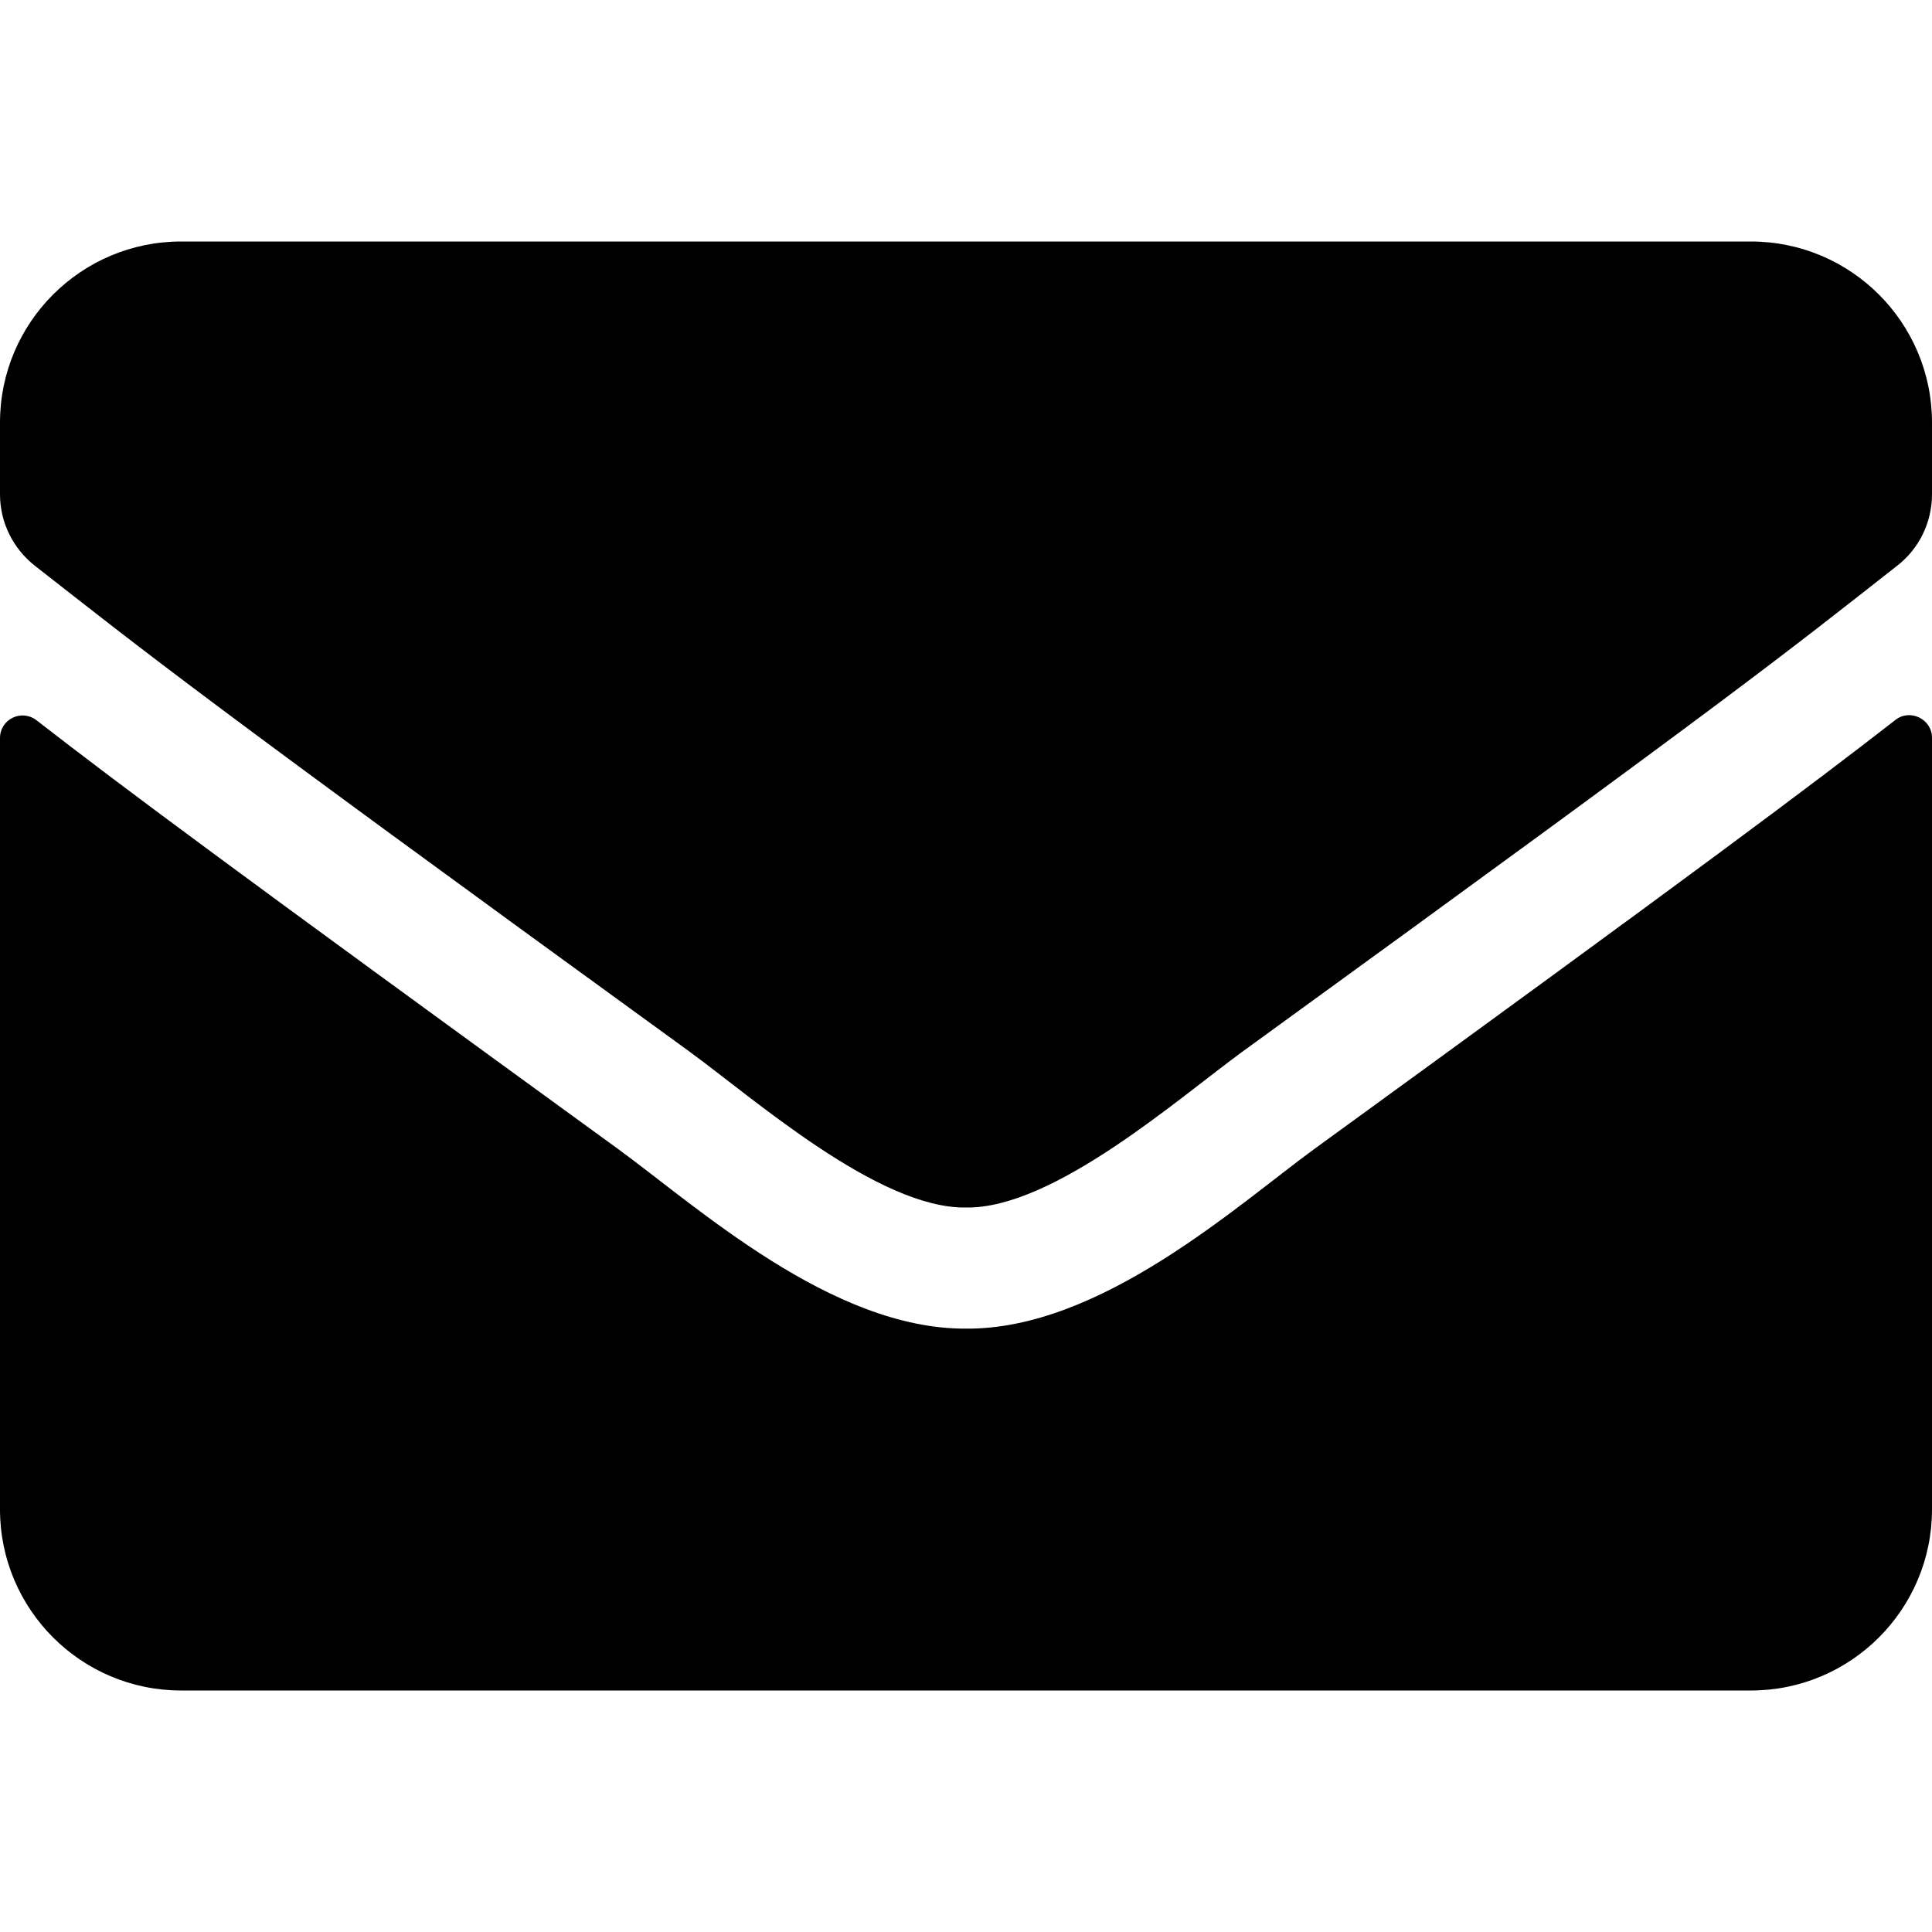
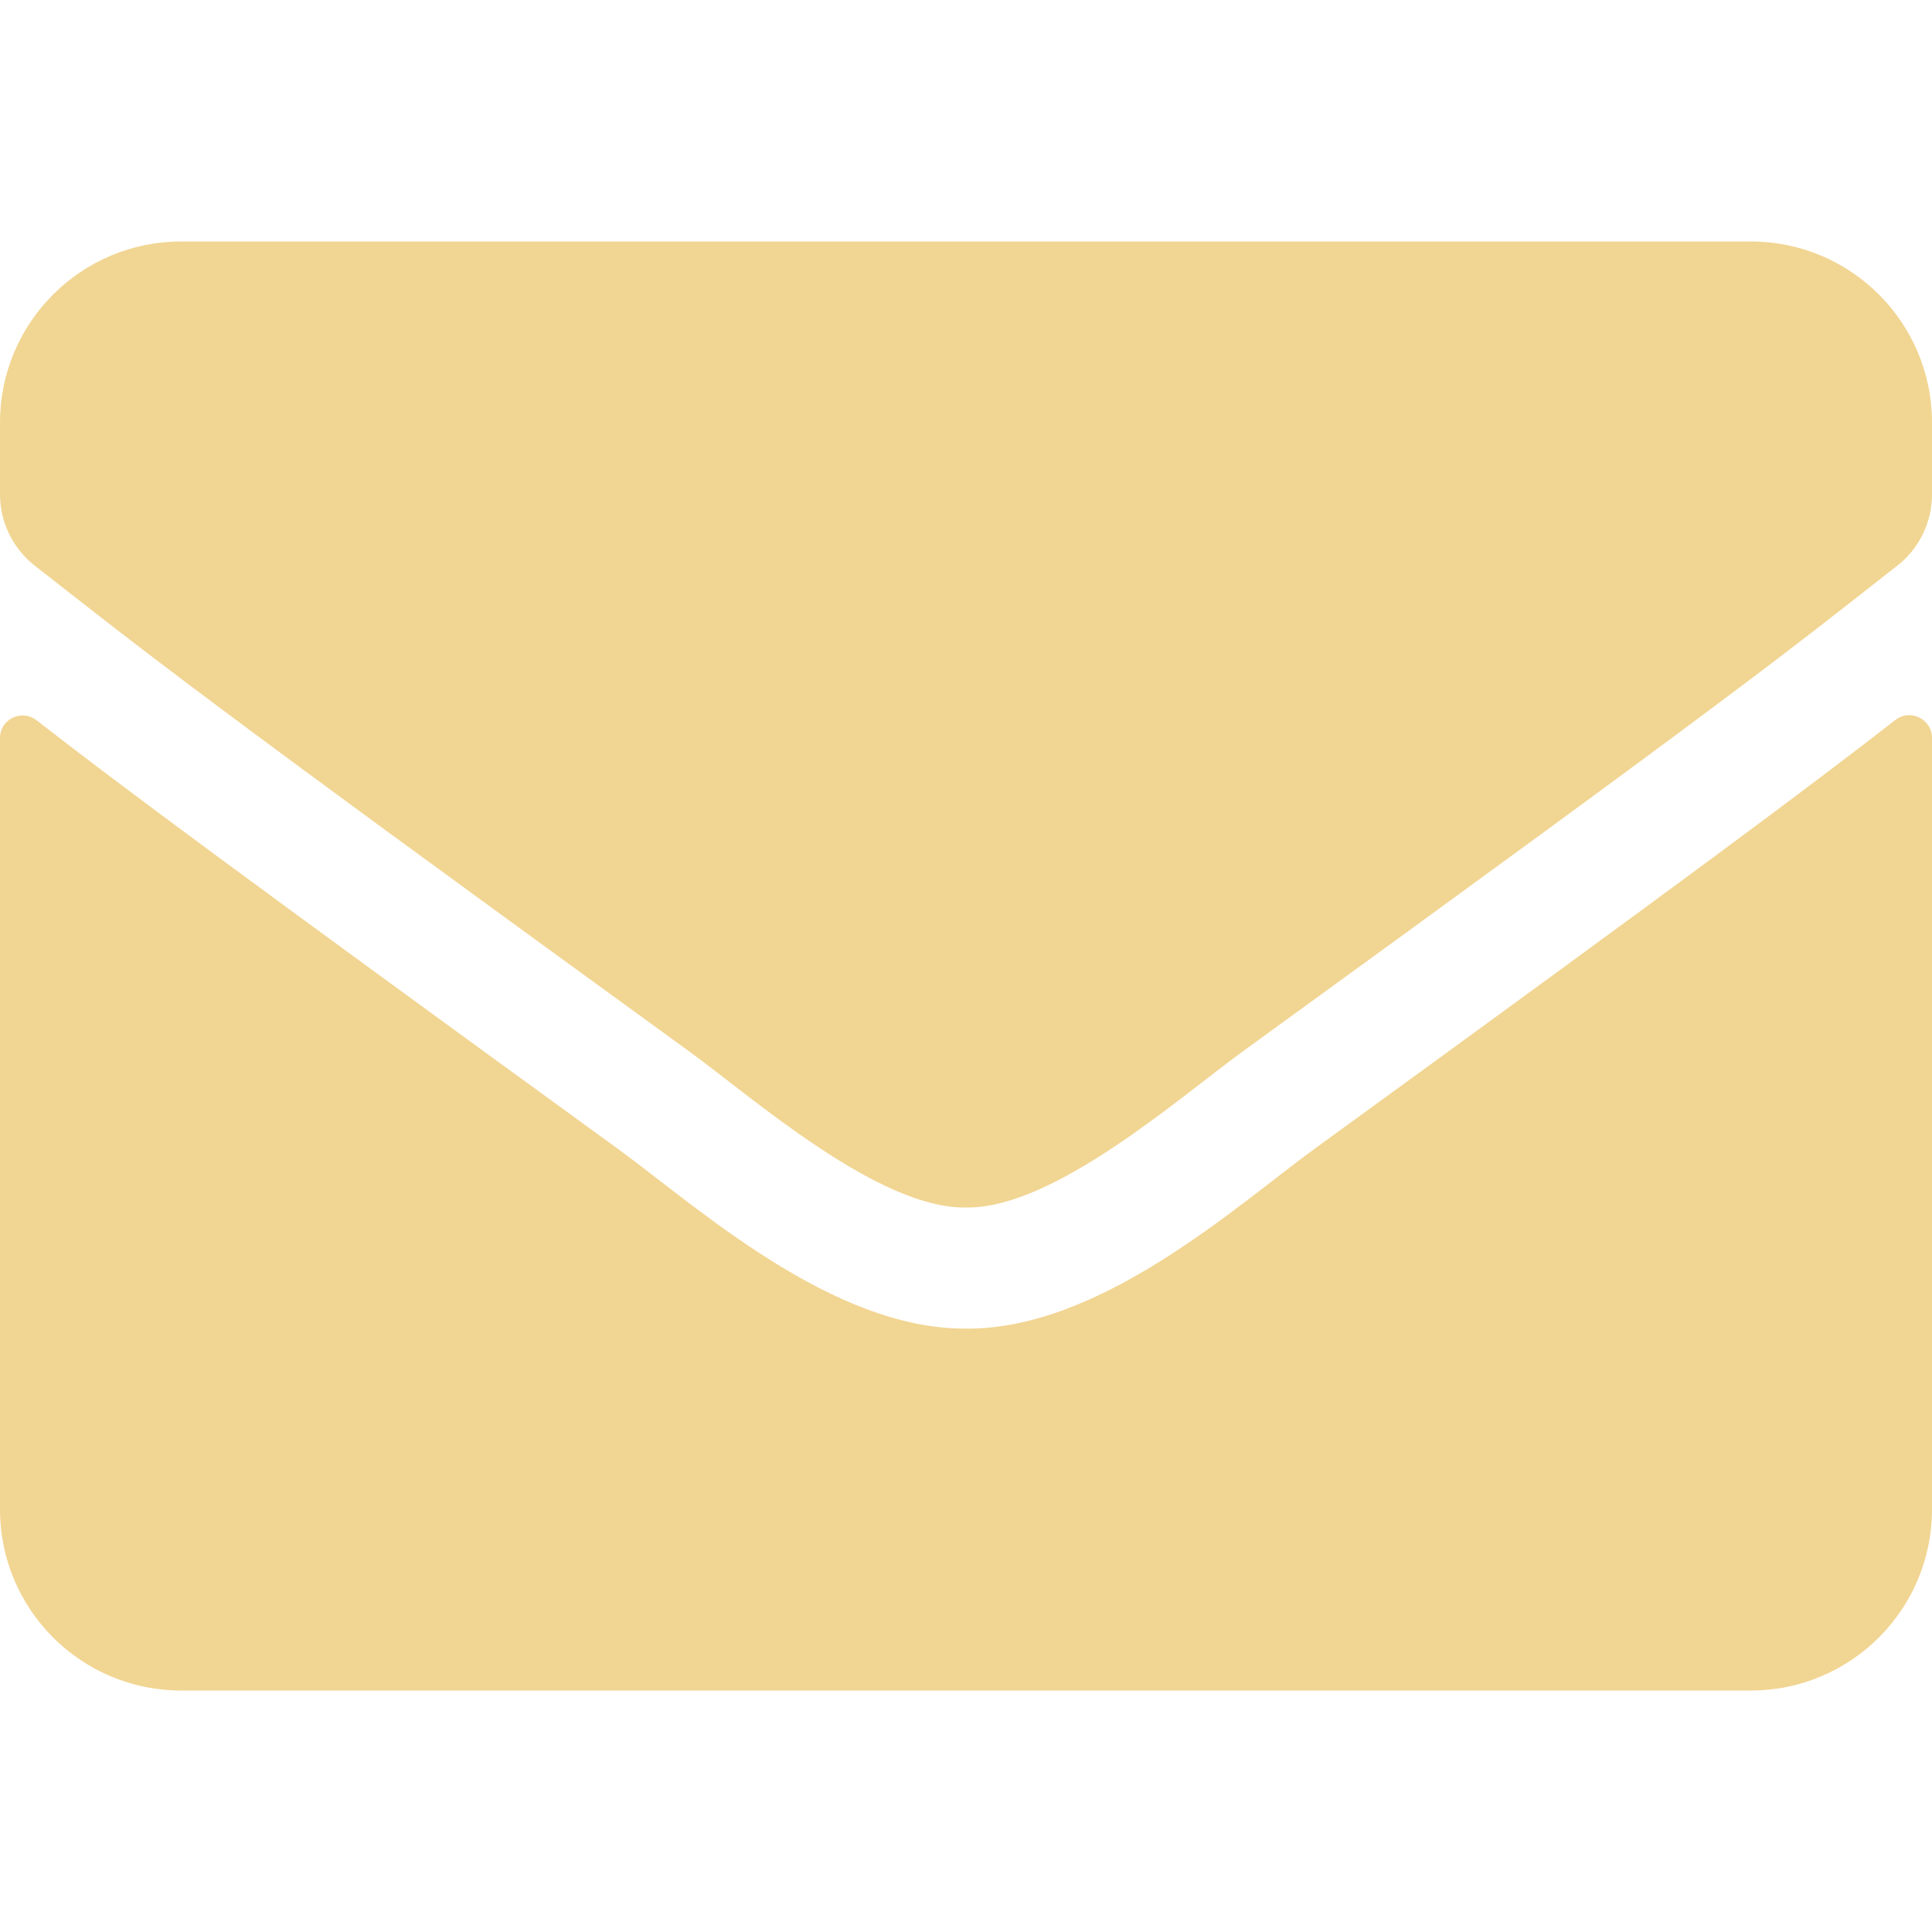
<svg xmlns="http://www.w3.org/2000/svg" aria-hidden="true" focusable="false" data-prefix="fas" data-icon="envelope" class="svg-inline--fa fa-envelope fa-w-16" role="img" viewBox="0 0 512 512">
-   <path fill="currentColor" d="M502.3 190.8c3.9-3.1 9.7-.2 9.7 4.7V400c0 26.5-21.5 48-48 48H48c-26.5 0-48-21.5-48-48V195.6c0-5 5.7-7.8 9.7-4.7 22.4 17.4 52.1 39.5 154.1 113.6 21.1 15.4 56.7 47.8 92.2 47.6 35.7.3 72-32.8 92.3-47.6 102-74.1 131.6-96.3 154-113.7zM256 320c23.2.4 56.6-29.2 73.4-41.4 132.7-96.3 142.8-104.7 173.4-128.7 5.8-4.5 9.2-11.5 9.2-18.9v-19c0-26.5-21.5-48-48-48H48C21.5 64 0 85.5 0 112v19c0 7.4 3.4 14.3 9.2 18.9 30.6 23.9 40.7 32.4 173.4 128.7 16.8 12.2 50.2 41.8 73.4 41.4z" />
+   <path fill="#f1d592" d="M502.3 190.8c3.9-3.1 9.7-.2 9.7 4.7V400c0 26.5-21.5 48-48 48H48c-26.5 0-48-21.5-48-48V195.6c0-5 5.7-7.8 9.7-4.7 22.4 17.4 52.1 39.5 154.1 113.6 21.1 15.4 56.7 47.8 92.2 47.6 35.7.3 72-32.8 92.3-47.6 102-74.1 131.6-96.3 154-113.7zM256 320c23.2.4 56.6-29.2 73.4-41.4 132.7-96.3 142.8-104.7 173.4-128.7 5.8-4.5 9.2-11.5 9.2-18.9v-19c0-26.5-21.5-48-48-48H48C21.5 64 0 85.5 0 112v19c0 7.4 3.4 14.3 9.2 18.9 30.6 23.9 40.7 32.4 173.4 128.7 16.8 12.2 50.2 41.8 73.4 41.4z" />
</svg>
